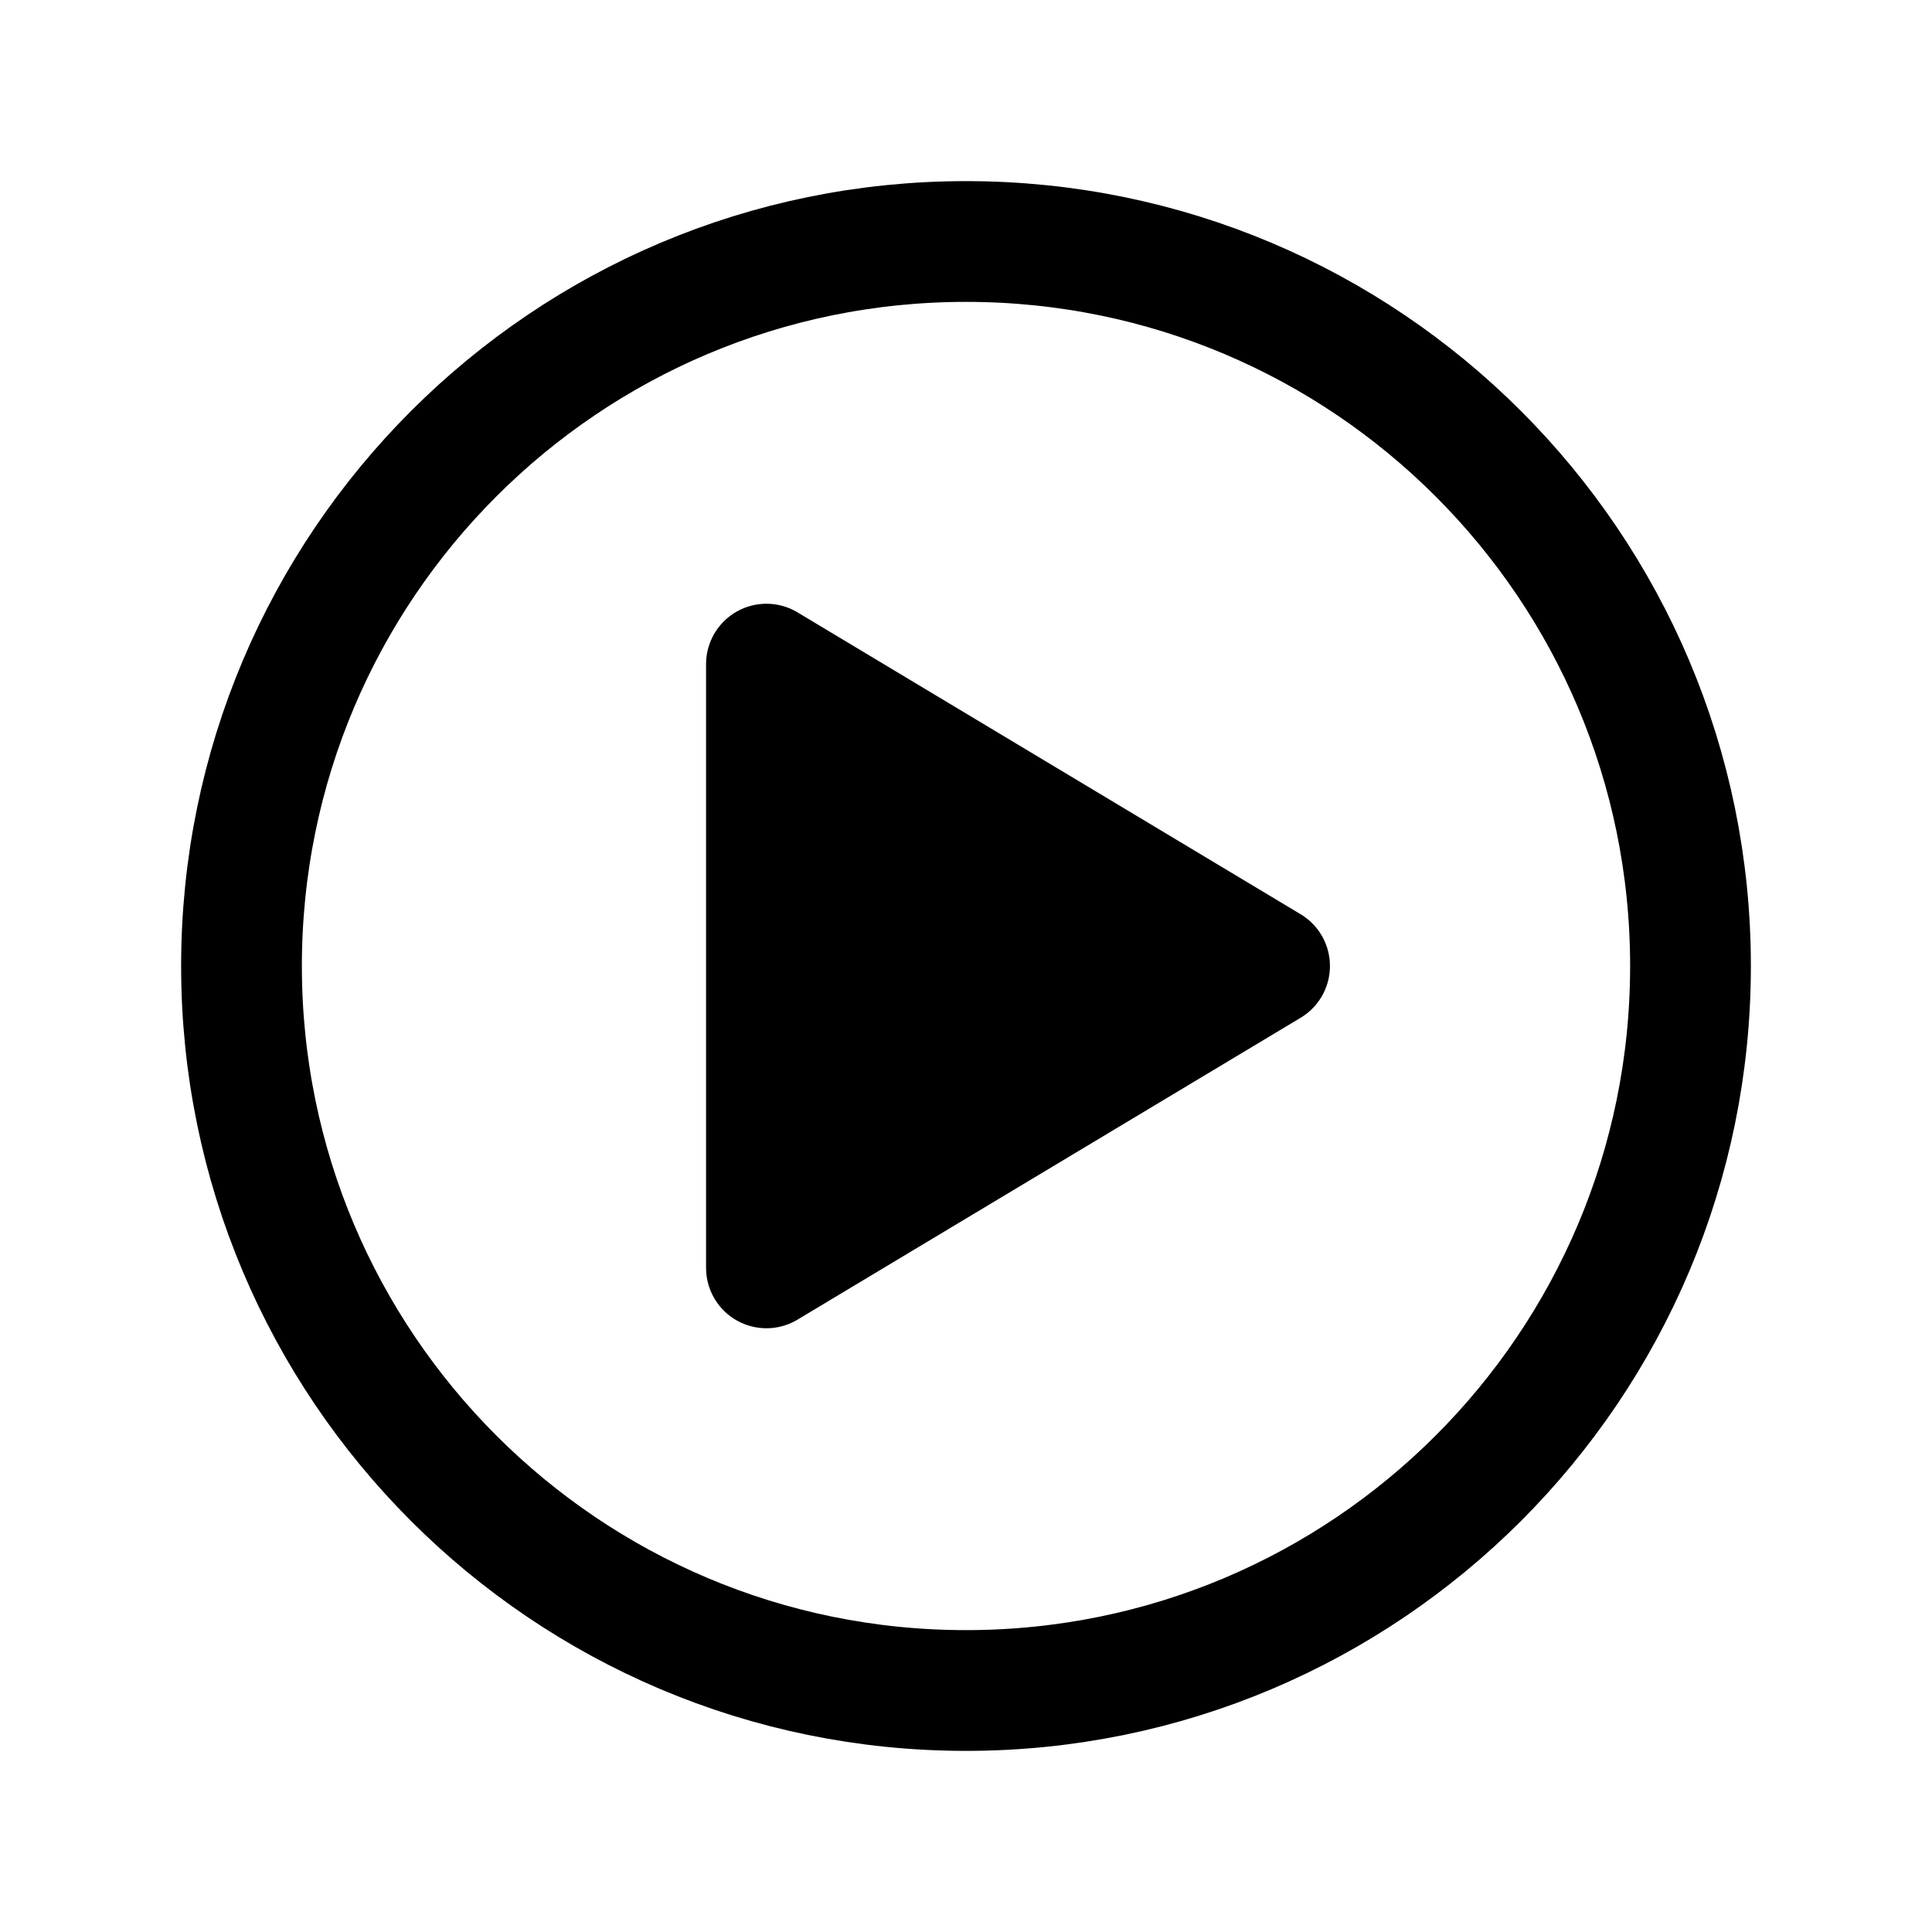
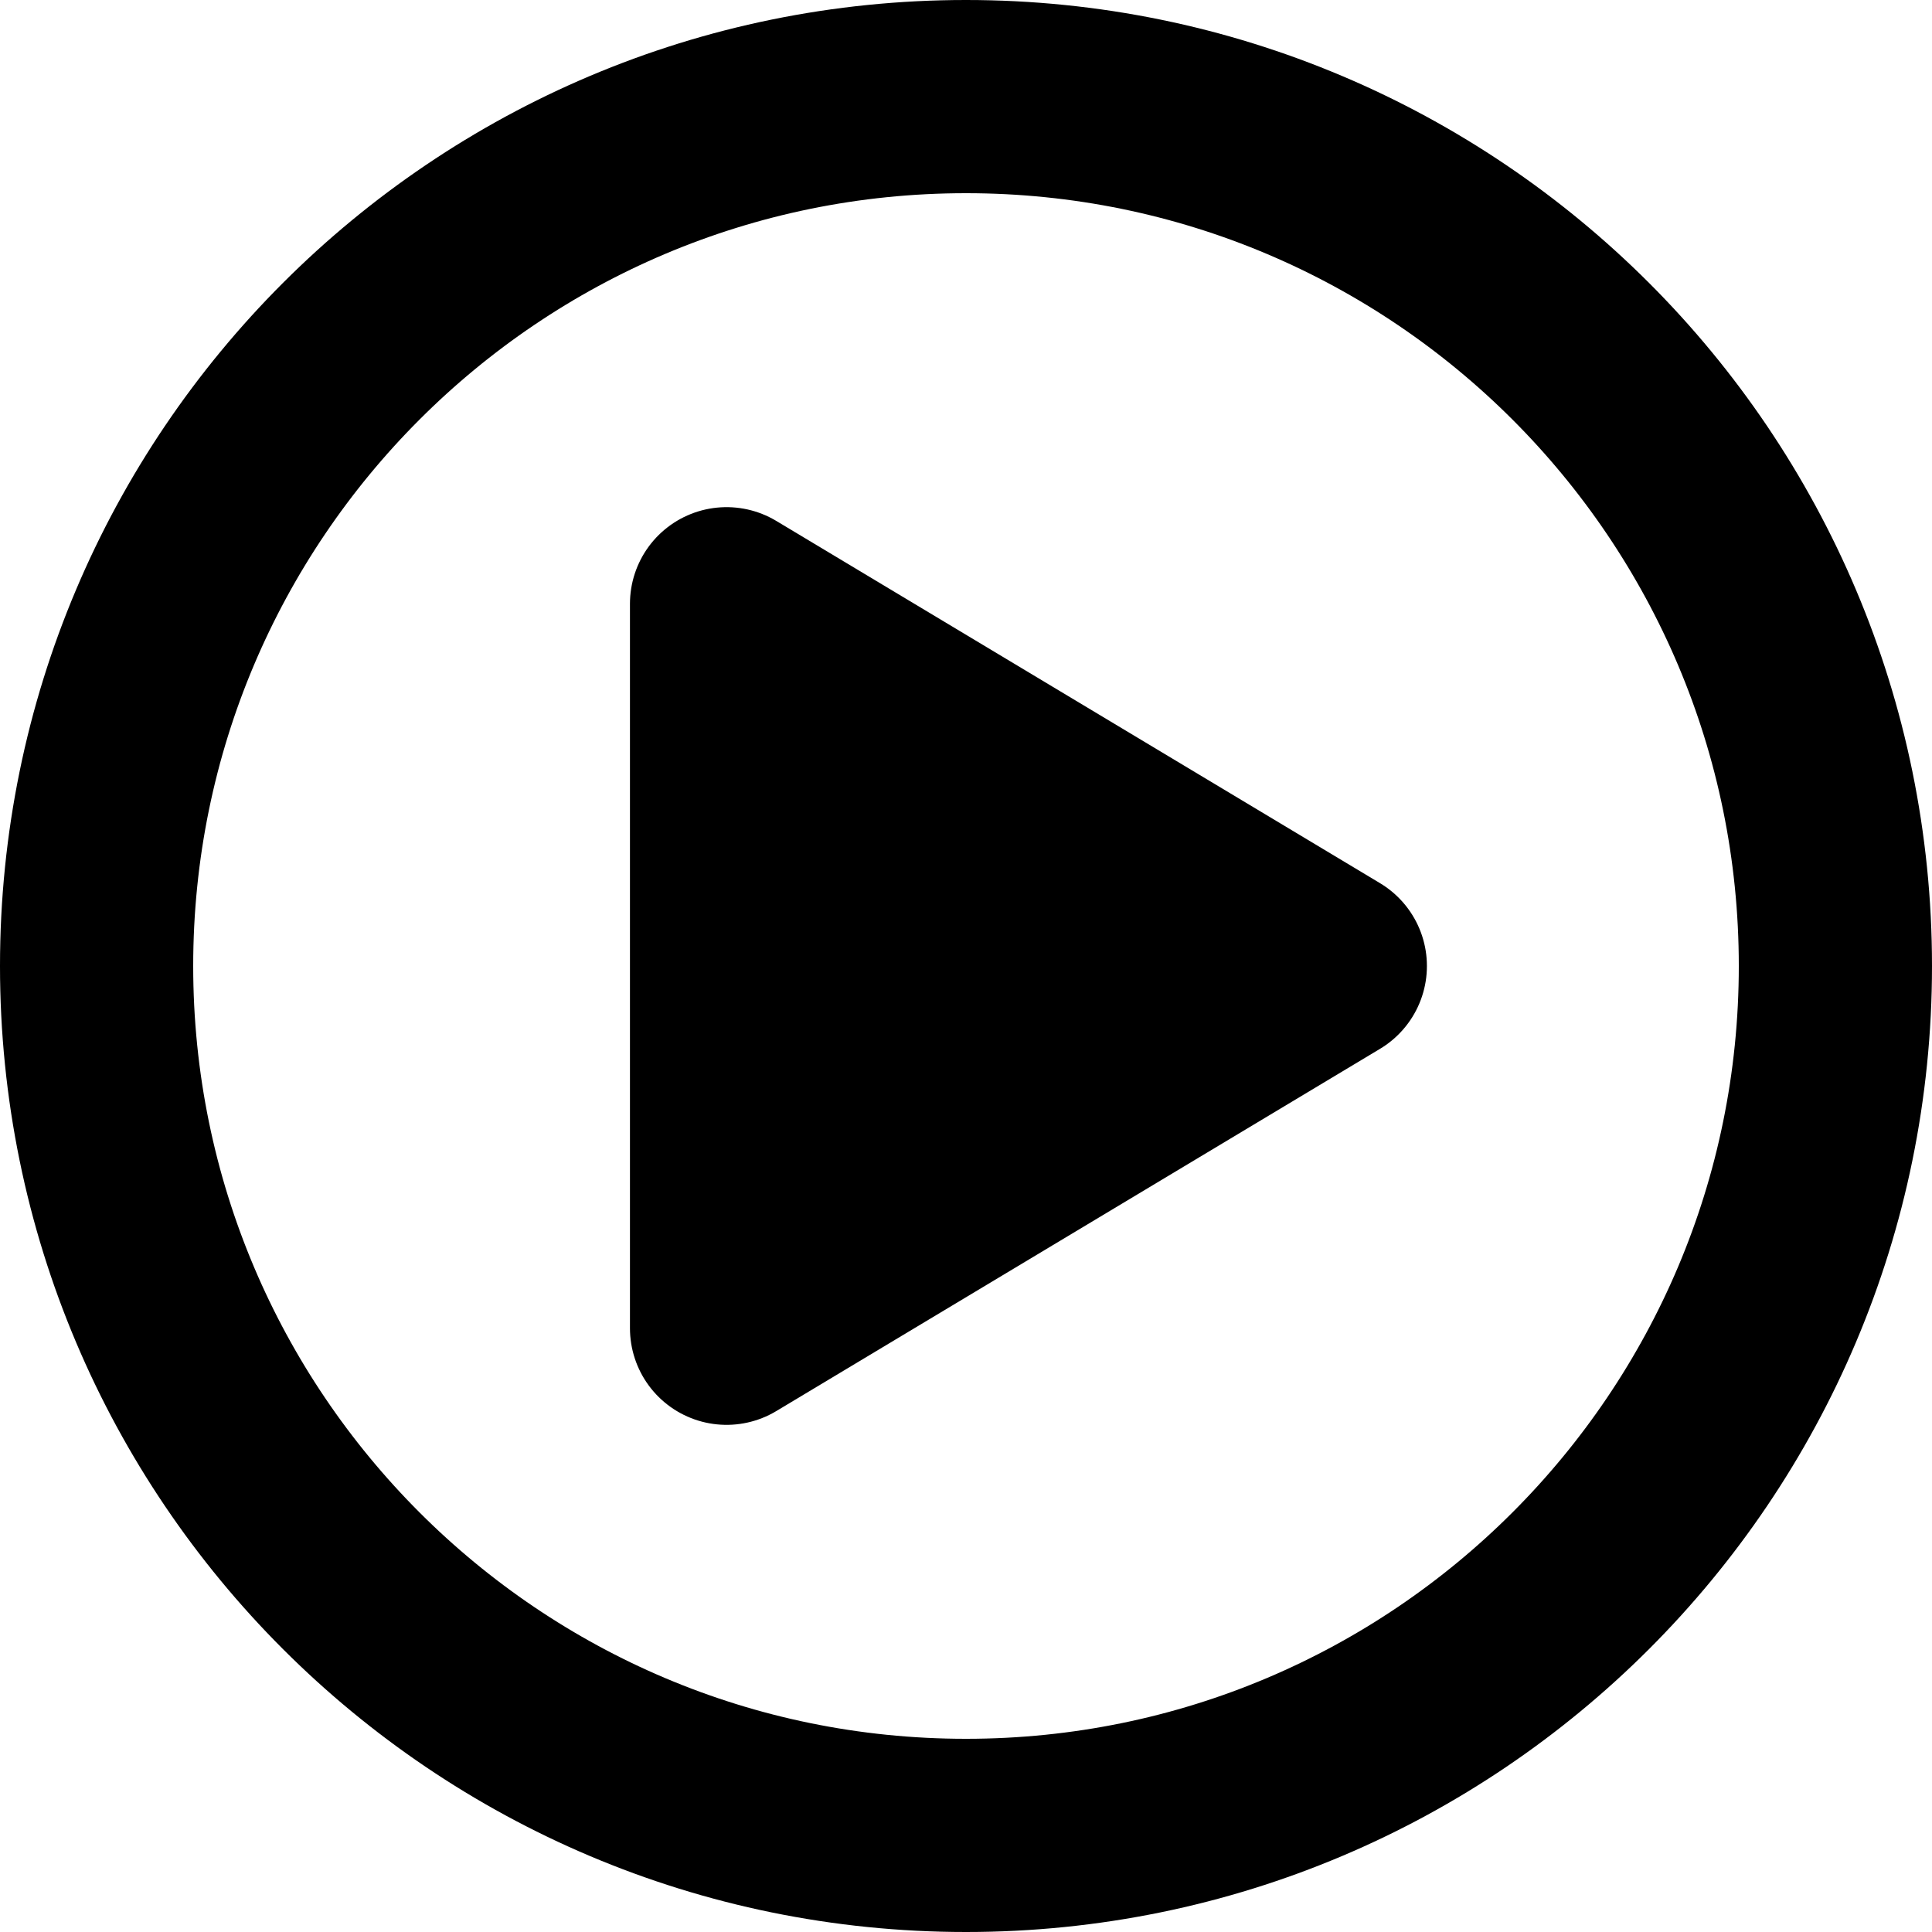
- <svg xmlns="http://www.w3.org/2000/svg" width="48" height="48" viewBox="0 0 48 48" version="1.1" id="svg689">
+ <svg xmlns="http://www.w3.org/2000/svg" width="30" height="30" viewBox="0 0 30 30" version="1.1" id="svg689">
  <defs id="defs693" />
-   <circle style="fill:none;stroke:#000000;stroke-width:3;stroke-linecap:square;stroke-miterlimit:5.3;paint-order:fill markers stroke;stop-color:#000000;stroke-dasharray:none" id="path797" cx="24" cy="24" r="18" />
-   <path style="fill:#000000;stroke:#000000;stroke-width:3;stroke-linecap:butt;stroke-linejoin:round;stroke-dasharray:none;stroke-opacity:1;fill-opacity:1" d="m 19.042,16.5 v 15 l 12.5,-7.5 z" id="path1013" />
+   <circle style="fill:none;stroke:#000000;stroke-width:3;stroke-linecap:square;stroke-miterlimit:5.3;stroke-dasharray:none;paint-order:fill markers stroke;stop-color:#000000" id="path797" cx="15" cy="15" r="13.5" />
+   <path style="fill:#000000;fill-opacity:1;stroke:#000000;stroke-width:3;stroke-linecap:butt;stroke-linejoin:round;stroke-dasharray:none;stroke-opacity:1" d="m 11.282,9.375 v 11.25 l 9.375,-5.625 z" id="path1013" />
</svg>
